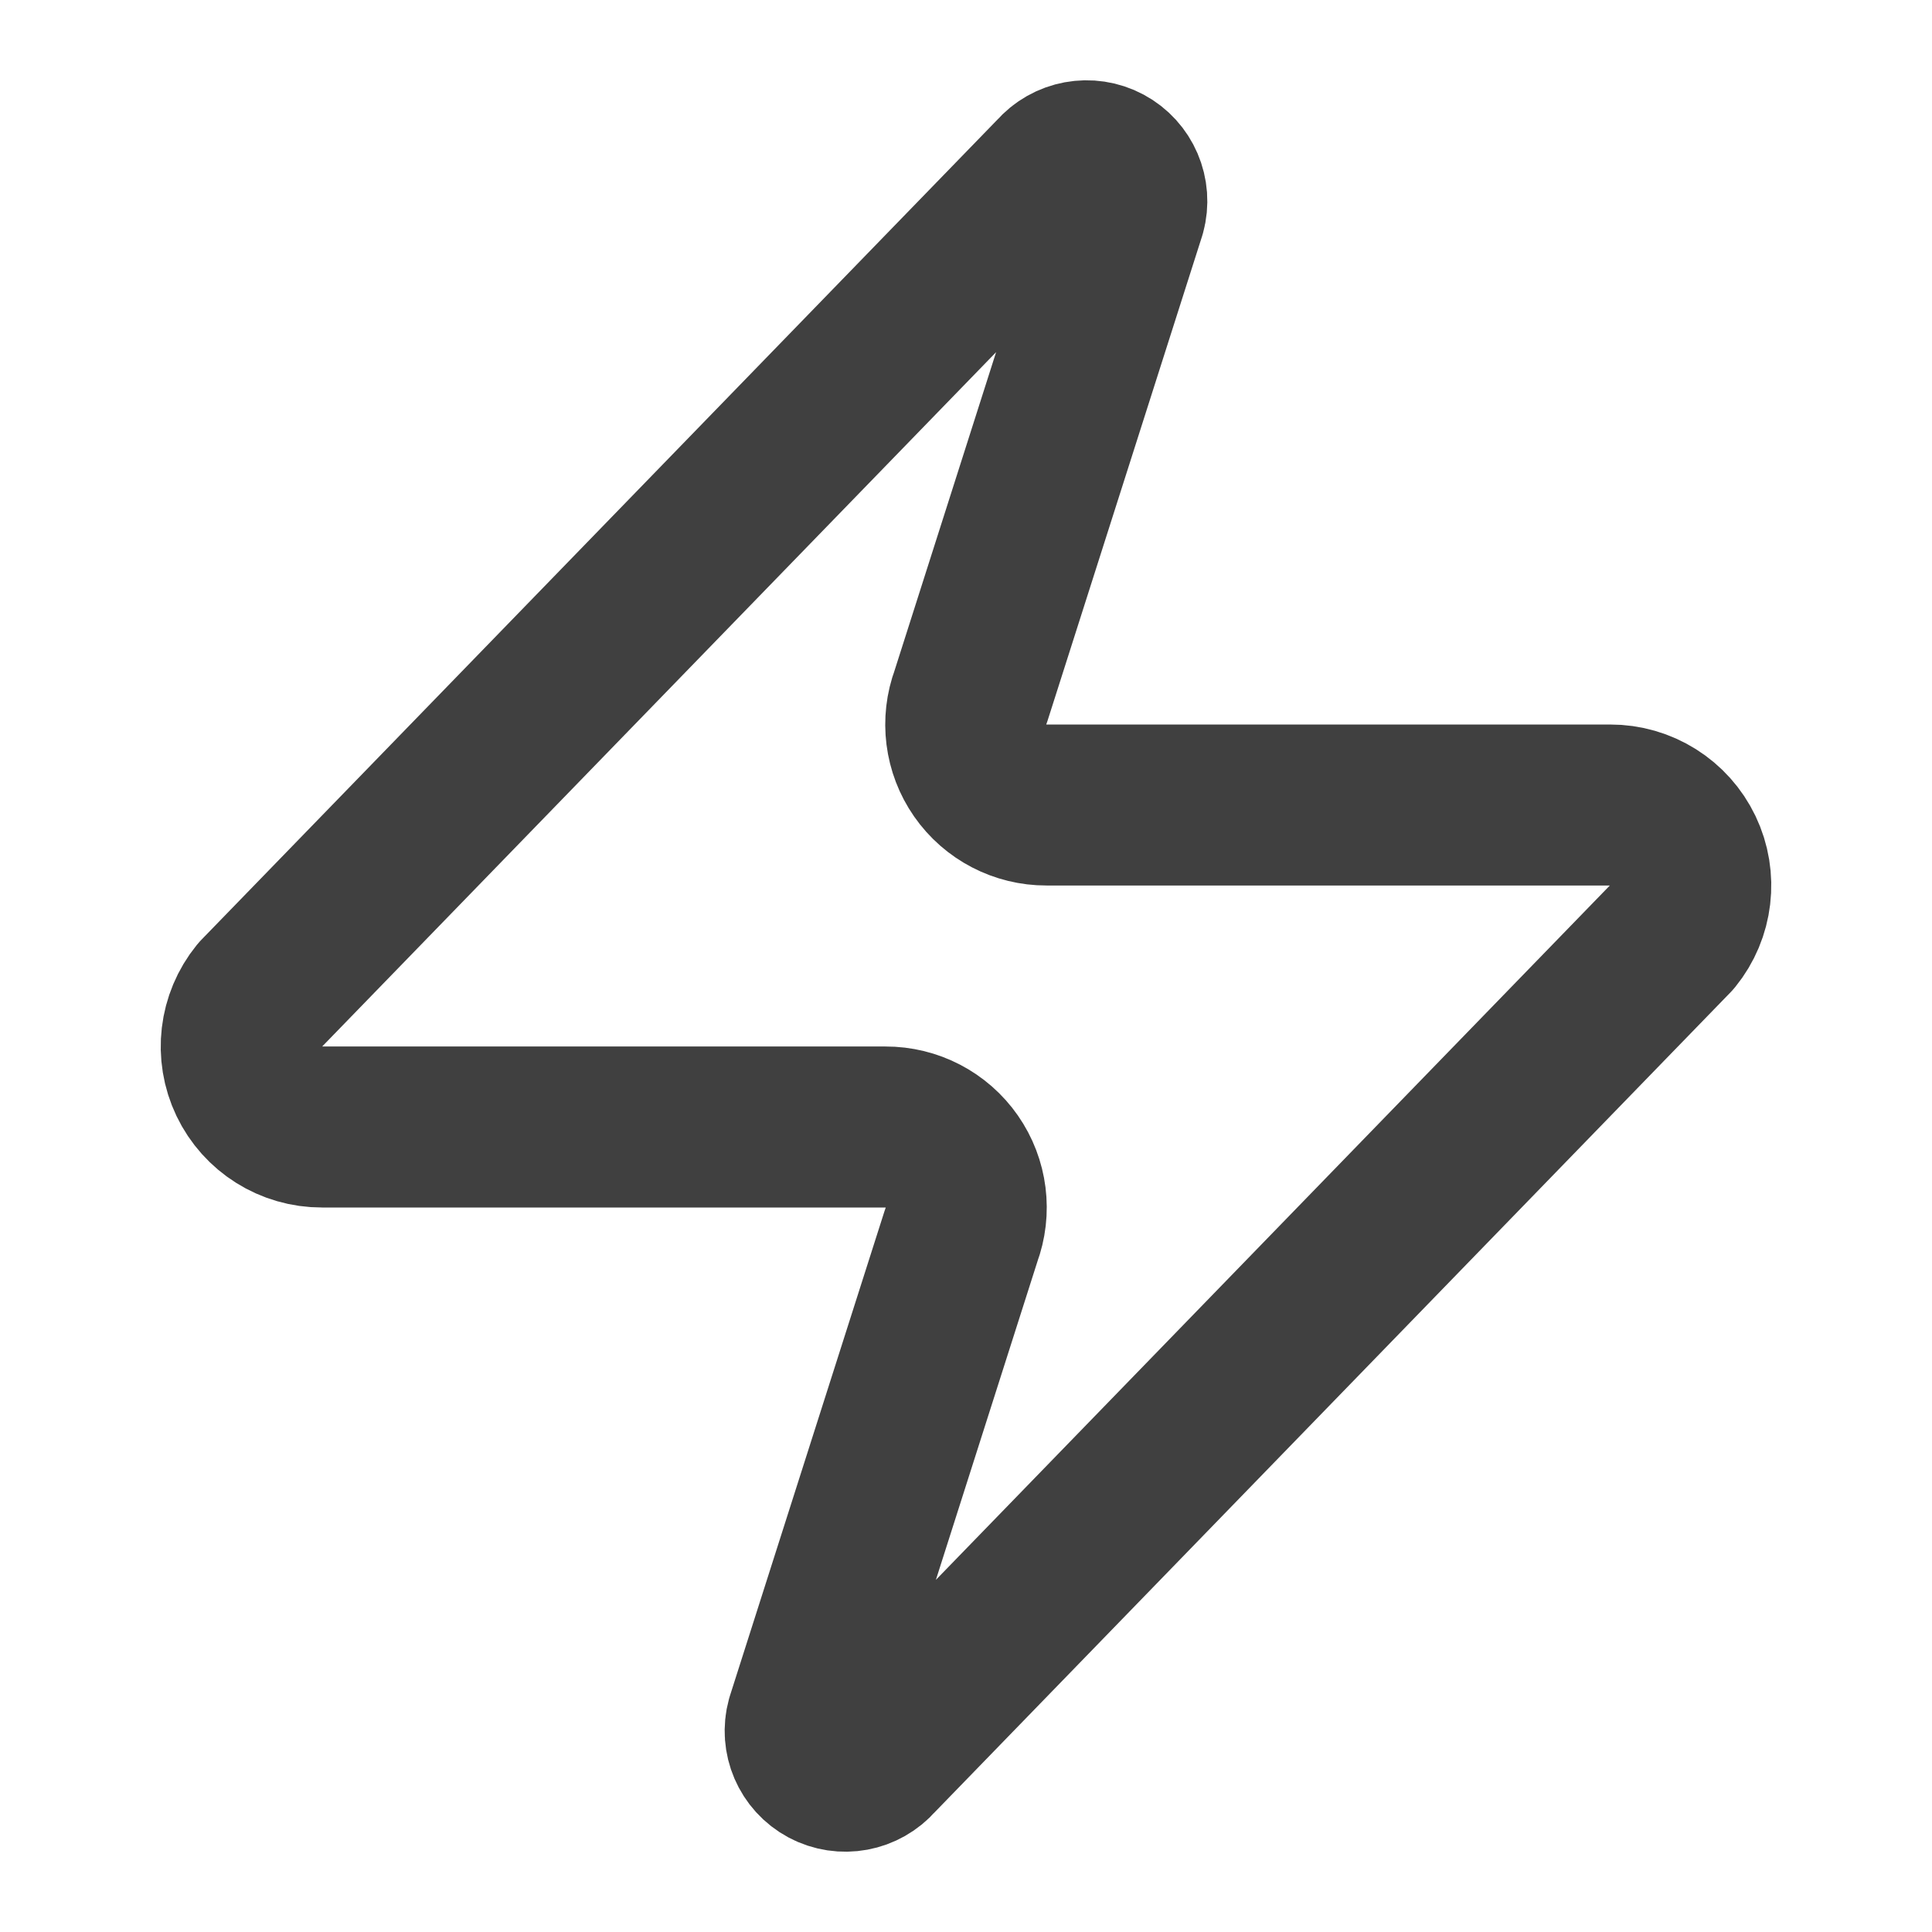
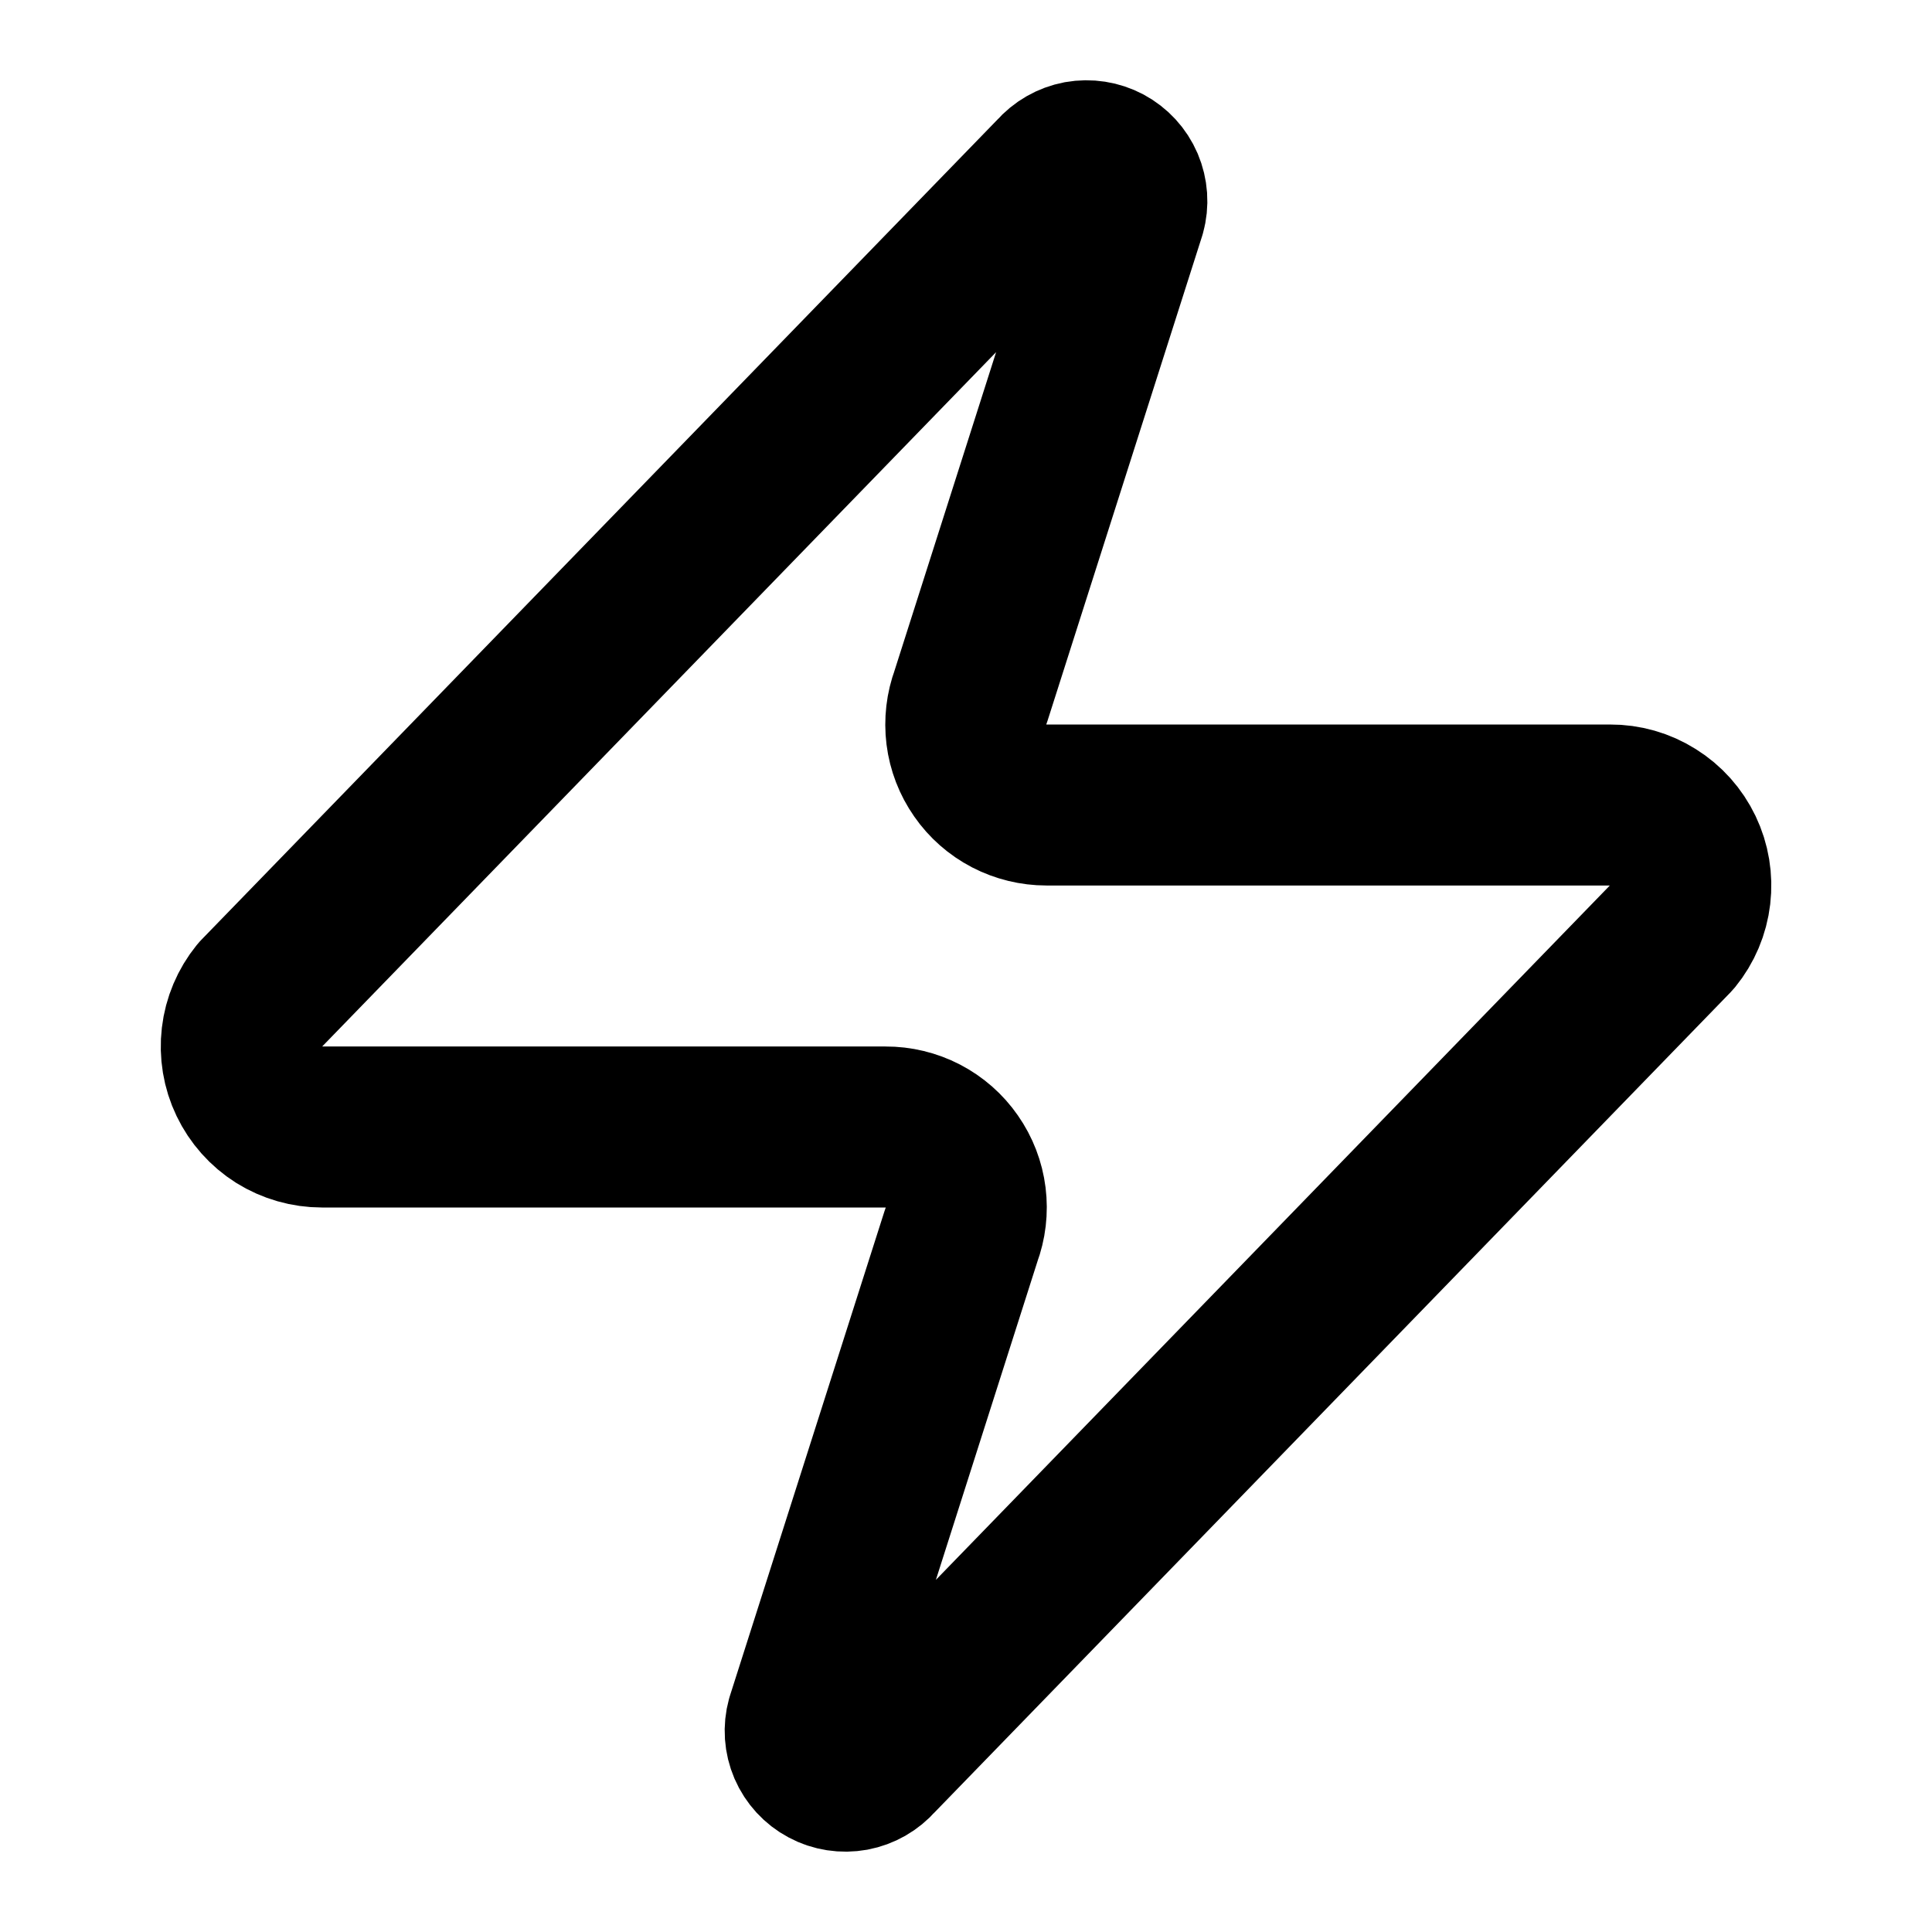
- <svg xmlns="http://www.w3.org/2000/svg" width="24" height="24" viewBox="0 0 24 24" fill="none" stroke="#404040" stroke-width="2" stroke-linecap="round" stroke-linejoin="round">
-   <path d="M4 14a1 1 0 0 1-.78-1.63l9.9-10.2a.5.5 0 0 1 .86.46l-1.92 6.02A1 1 0 0 0 13 10h7a1 1 0 0 1 .78 1.63l-9.9 10.2a.5.5 0 0 1-.86-.46l1.92-6.02A1 1 0 0 0 11 14z" />
+ <svg xmlns="http://www.w3.org/2000/svg" overflow="visible" style="display: block;" width="24" height="24" viewBox="-1.997 -0.997 24 24" fill="none">
+   <path id="Vector" d="M2.003 13.003C1.814 13.003 1.629 12.95 1.468 12.85C1.308 12.749 1.18 12.605 1.098 12.434C1.016 12.264 0.985 12.073 1.007 11.885C1.029 11.697 1.104 11.52 1.223 11.373L11.123 1.173C11.198 1.087 11.299 1.029 11.41 1.008C11.522 0.988 11.637 1.006 11.737 1.059C11.837 1.113 11.916 1.198 11.961 1.303C12.005 1.407 12.014 1.523 11.983 1.633L10.063 7.653C10.007 7.804 9.988 7.967 10.008 8.128C10.028 8.288 10.087 8.441 10.18 8.574C10.272 8.707 10.395 8.815 10.539 8.89C10.682 8.964 10.842 9.003 11.003 9.003H18.003C18.193 9.002 18.378 9.055 18.538 9.156C18.699 9.256 18.827 9.4 18.909 9.571C18.991 9.742 19.022 9.932 19 10.12C18.978 10.308 18.903 10.486 18.783 10.633L8.883 20.833C8.809 20.918 8.708 20.976 8.596 20.997C8.485 21.017 8.37 21 8.27 20.946C8.17 20.893 8.091 20.807 8.046 20.703C8.001 20.598 7.993 20.482 8.023 20.373L9.943 14.353C10 14.201 10.019 14.038 9.999 13.878C9.979 13.717 9.92 13.564 9.827 13.431C9.735 13.298 9.612 13.19 9.468 13.115C9.325 13.041 9.165 13.002 9.003 13.003H2.003Z" stroke="black" stroke-width="2" stroke-linecap="round" stroke-linejoin="round" />
</svg>
